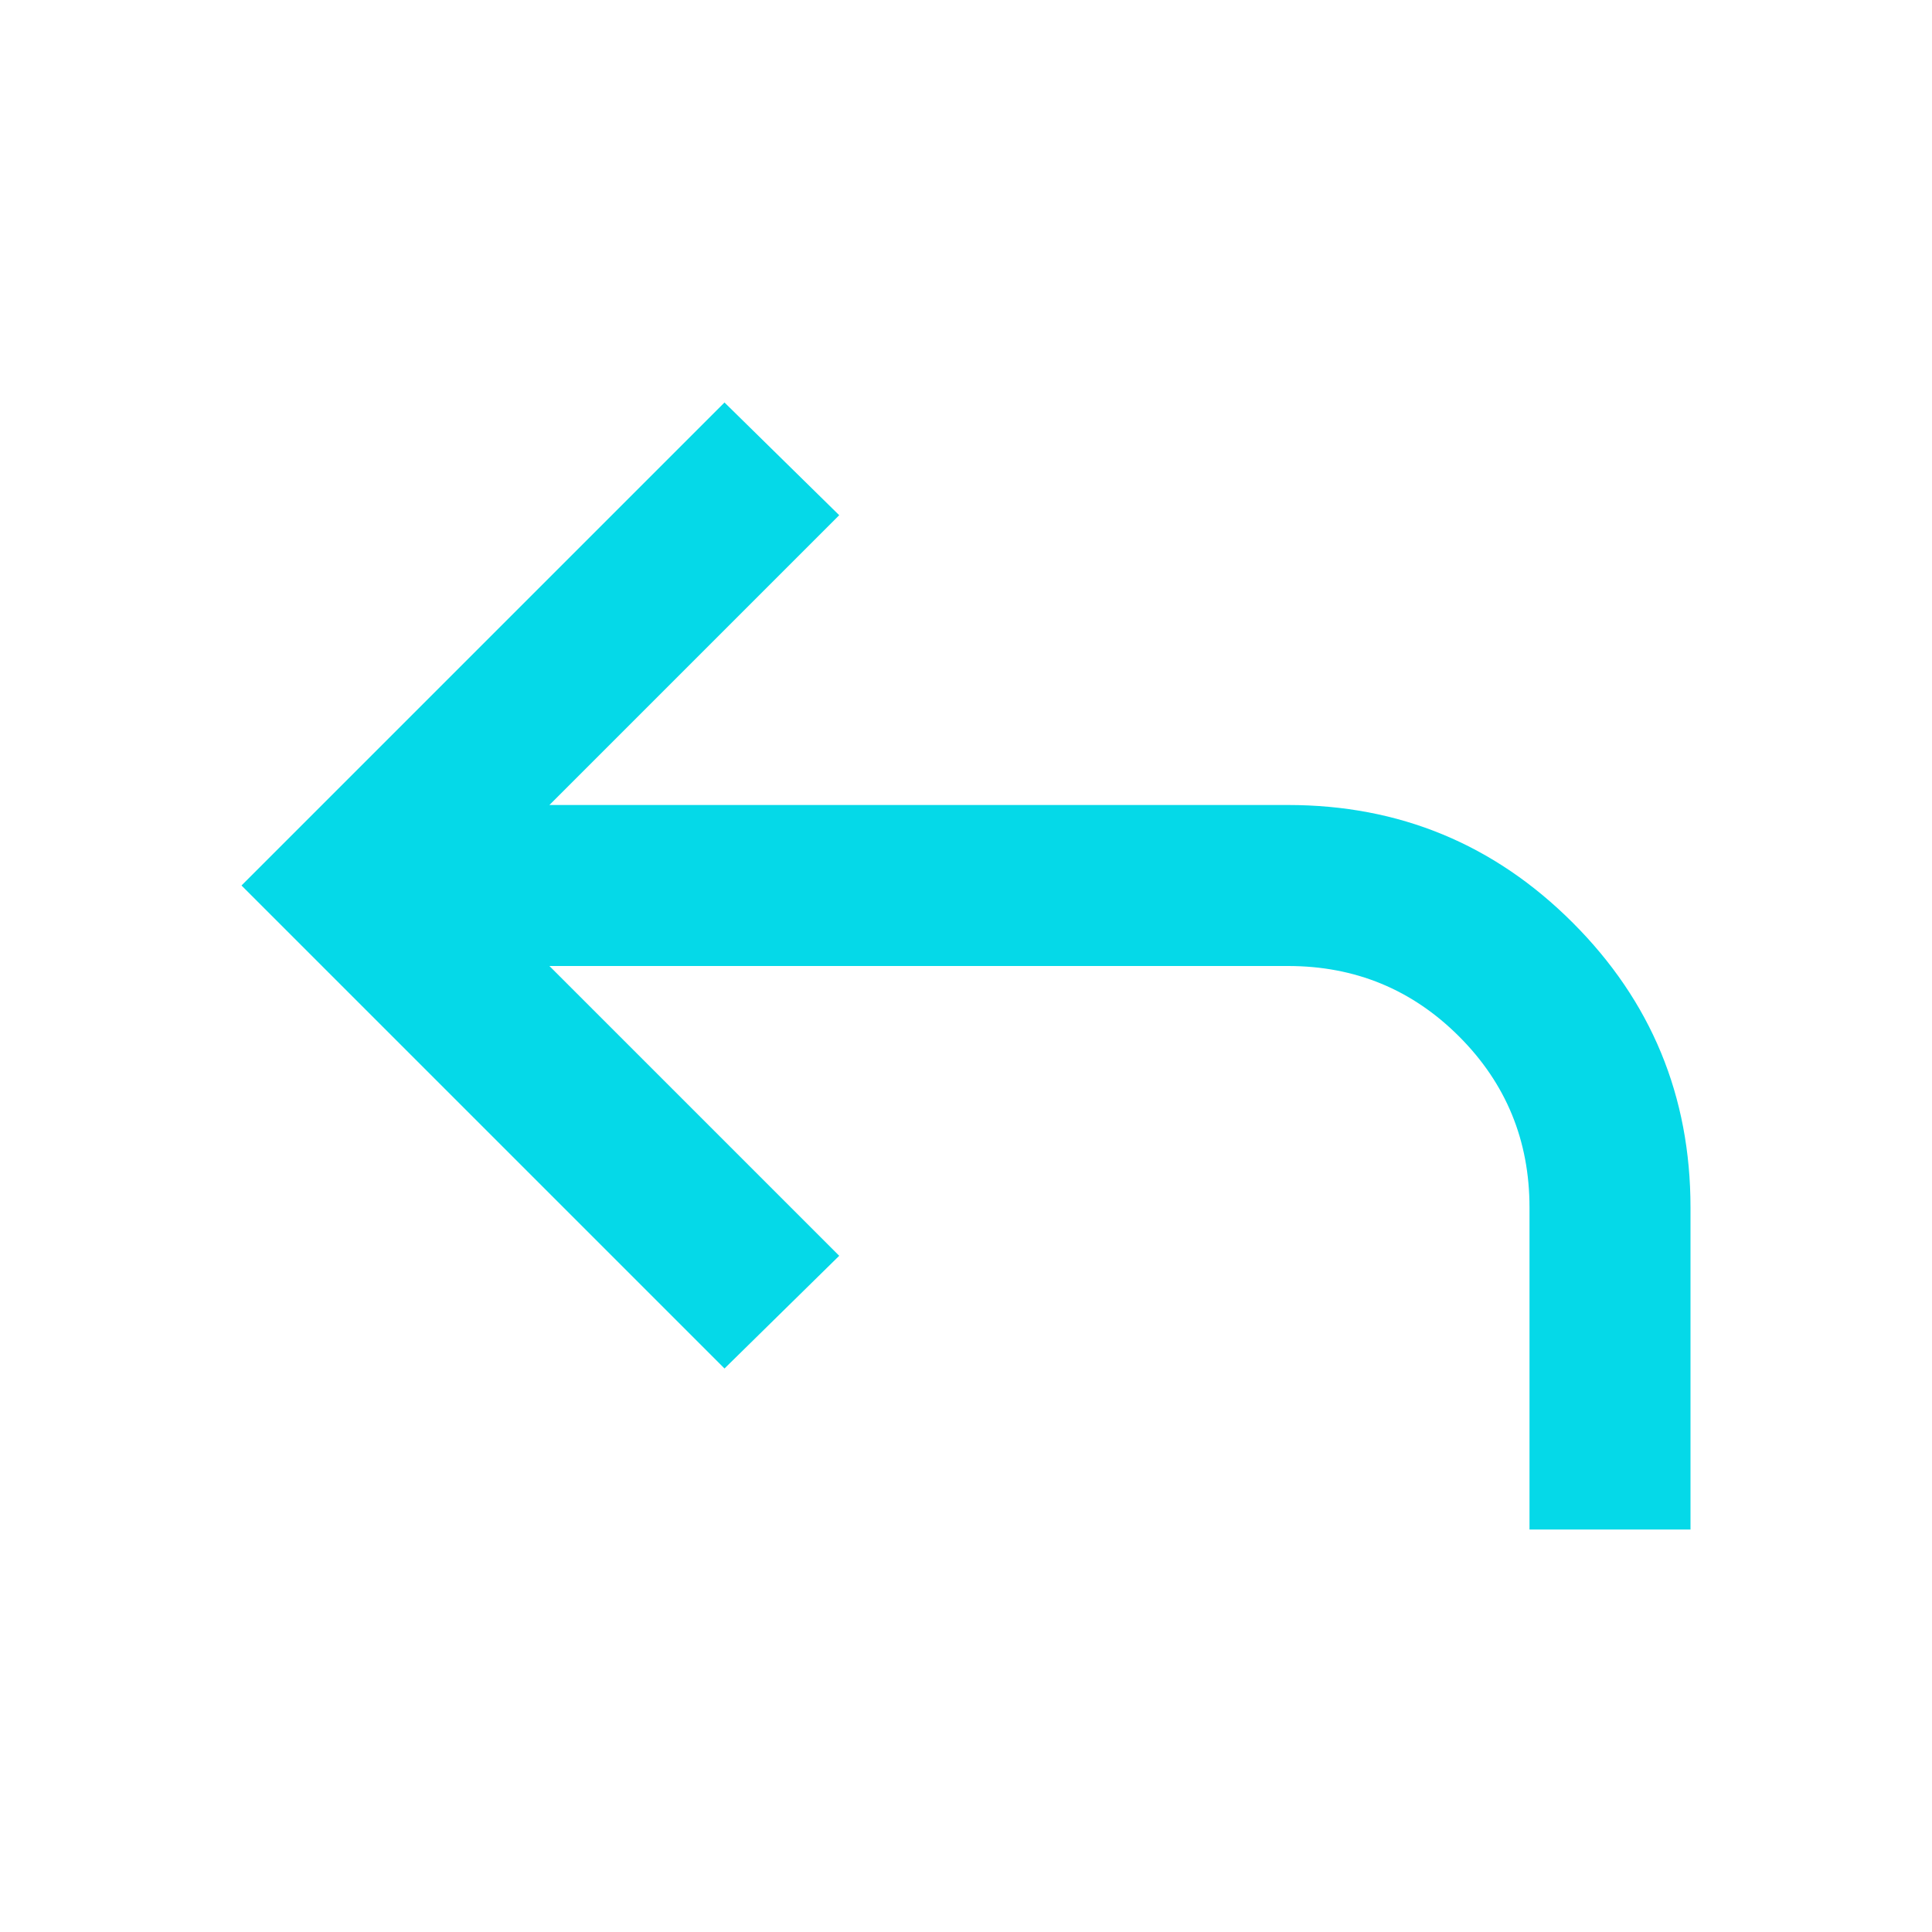
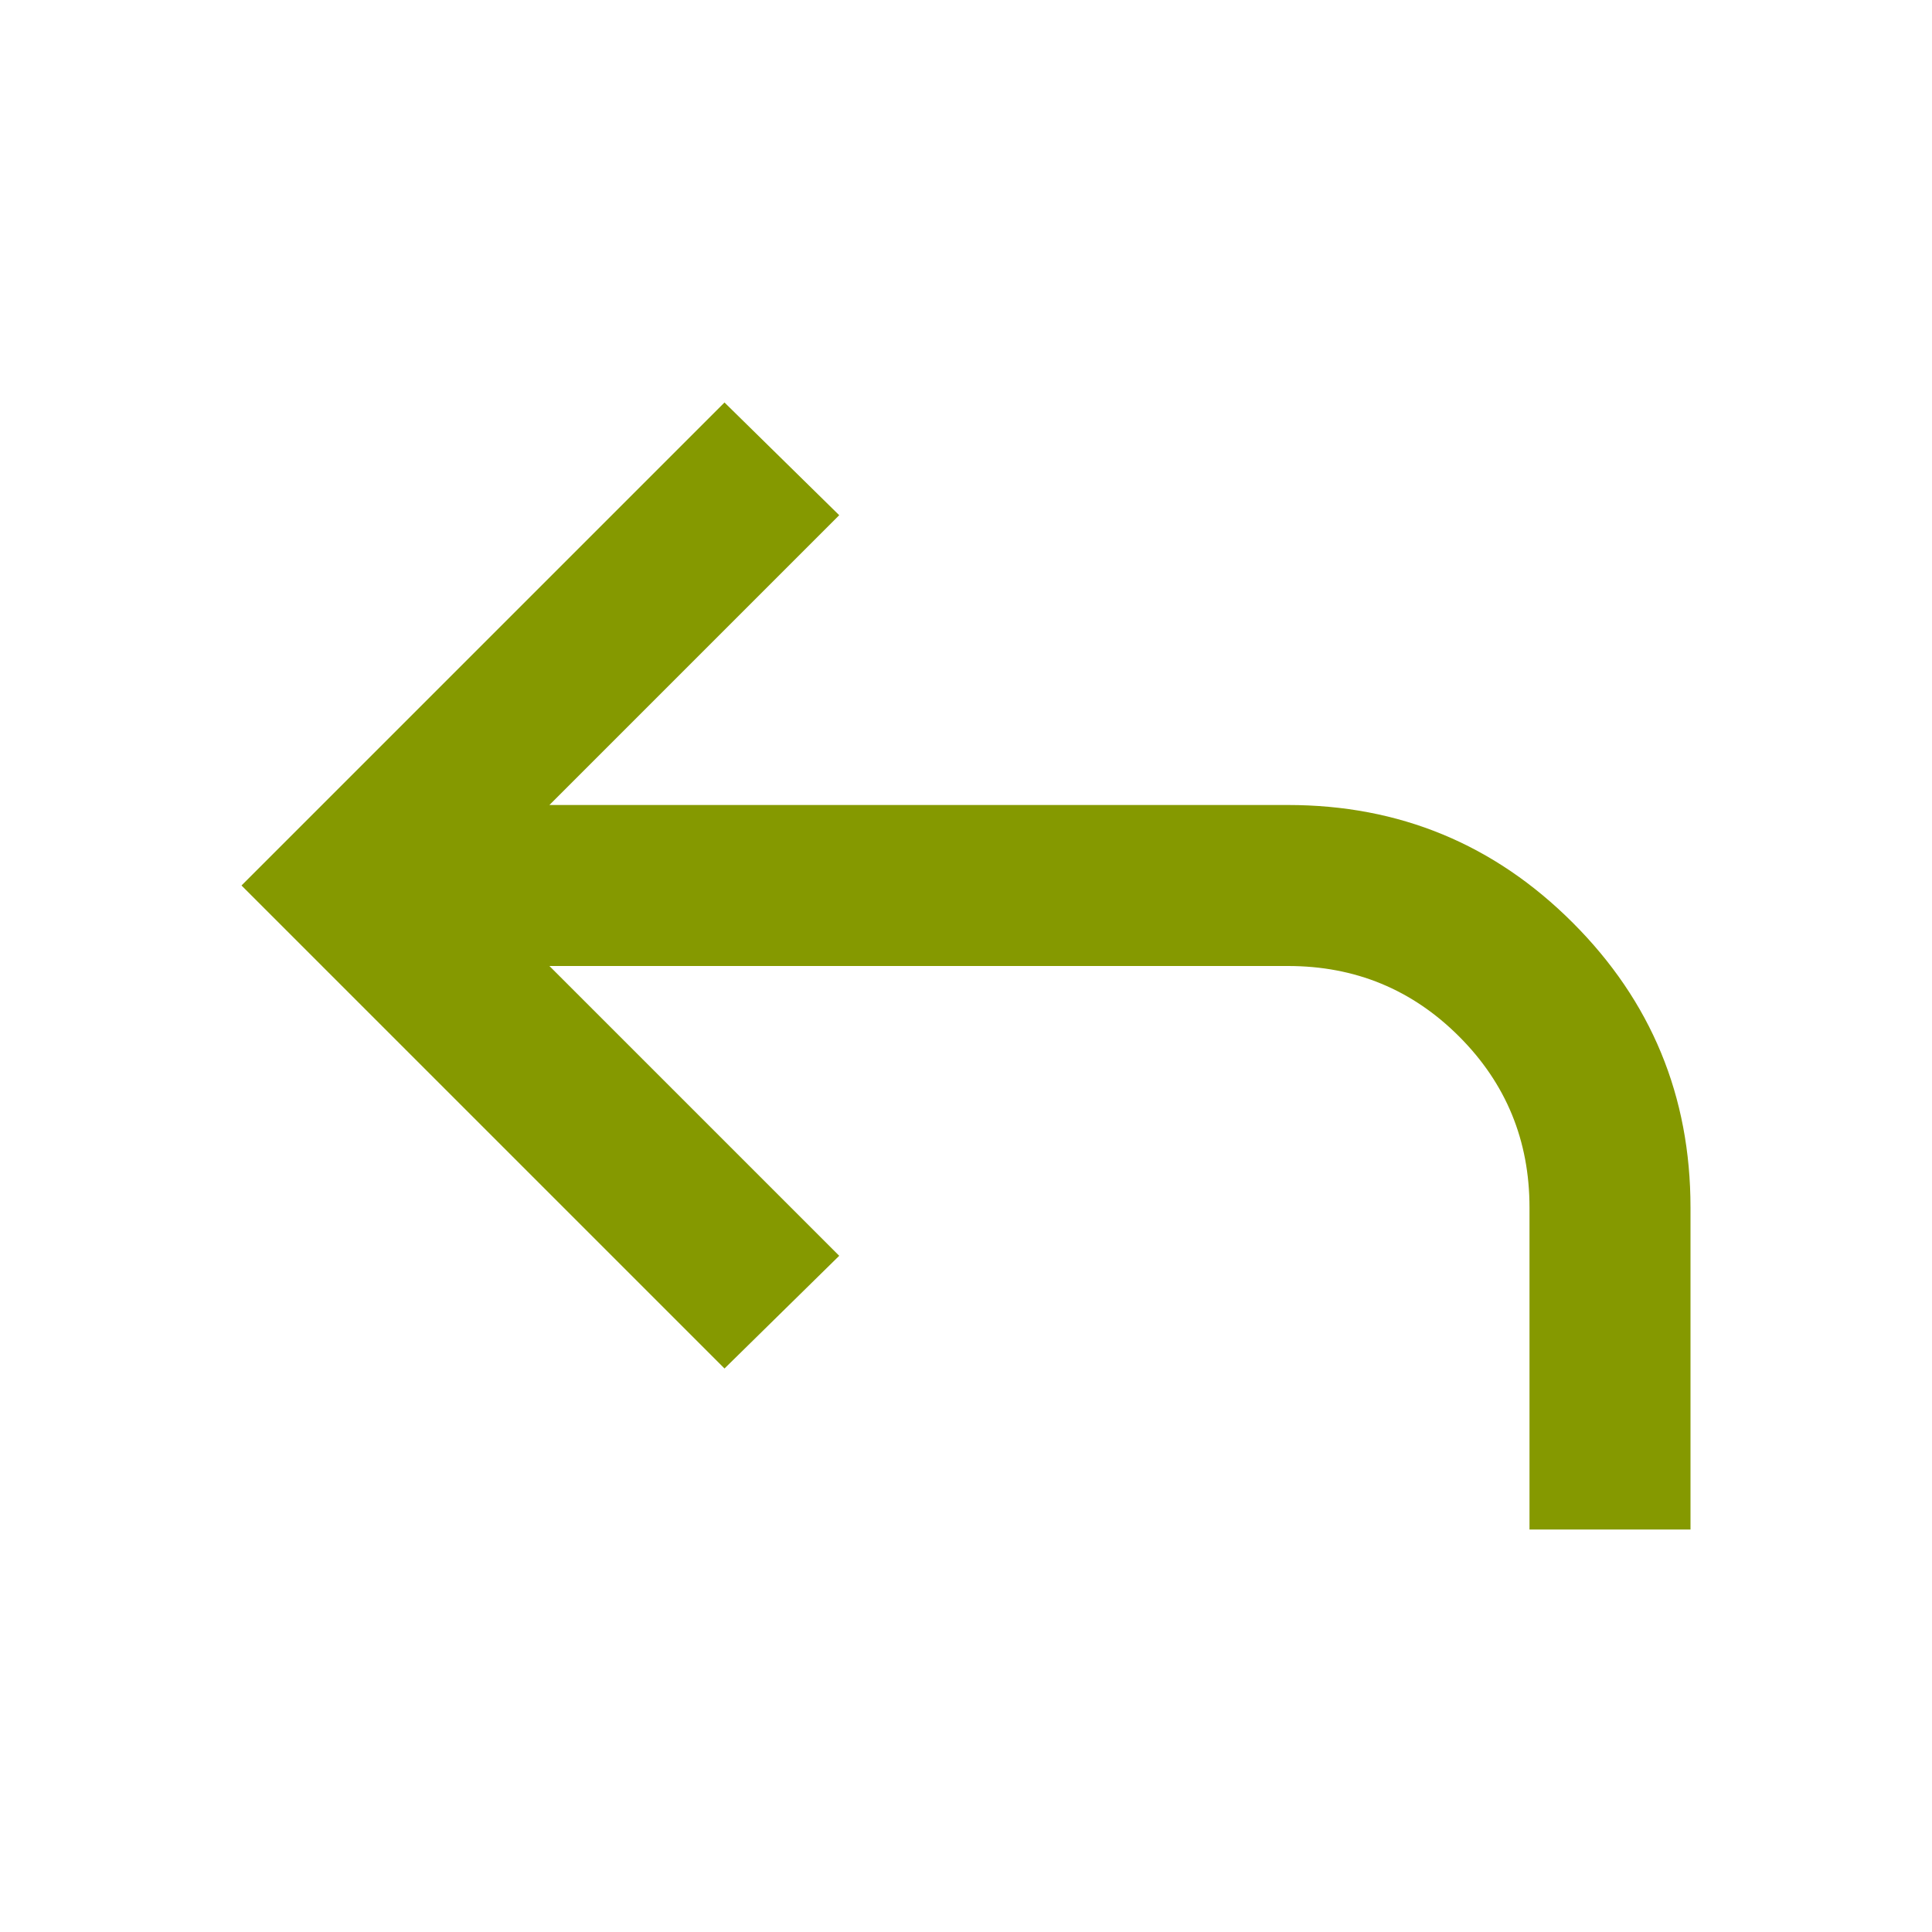
- <svg xmlns="http://www.w3.org/2000/svg" height="24" viewBox="0 -960 960 960" width="24" class="icon icon-reply" aria-hidden="true">
-   <path fill="#05d9e8" d="M760-200v-160q0-50-35-85t-85-35H273l144 144-57 56-240-240 240-240 57 56-144 144h367q83 0 141.5 58.5T840-360v160h-80Z" />
+ <svg xmlns="http://www.w3.org/2000/svg" height="24" viewBox="0 -960 960 960" width="24" class="icon icon-reply" aria-hidden="true" version="1.1" id="svg1">
+   <defs id="defs1" />
+   <path fill="#05d9e8" d="M760-200v-160q0-50-35-85t-85-35H273l144 144-57 56-240-240 240-240 57 56-144 144h367q83 0 141.5 58.5T840-360v160h-80Z" id="path1" style="fill:#859900;fill-opacity:1" />
</svg>
